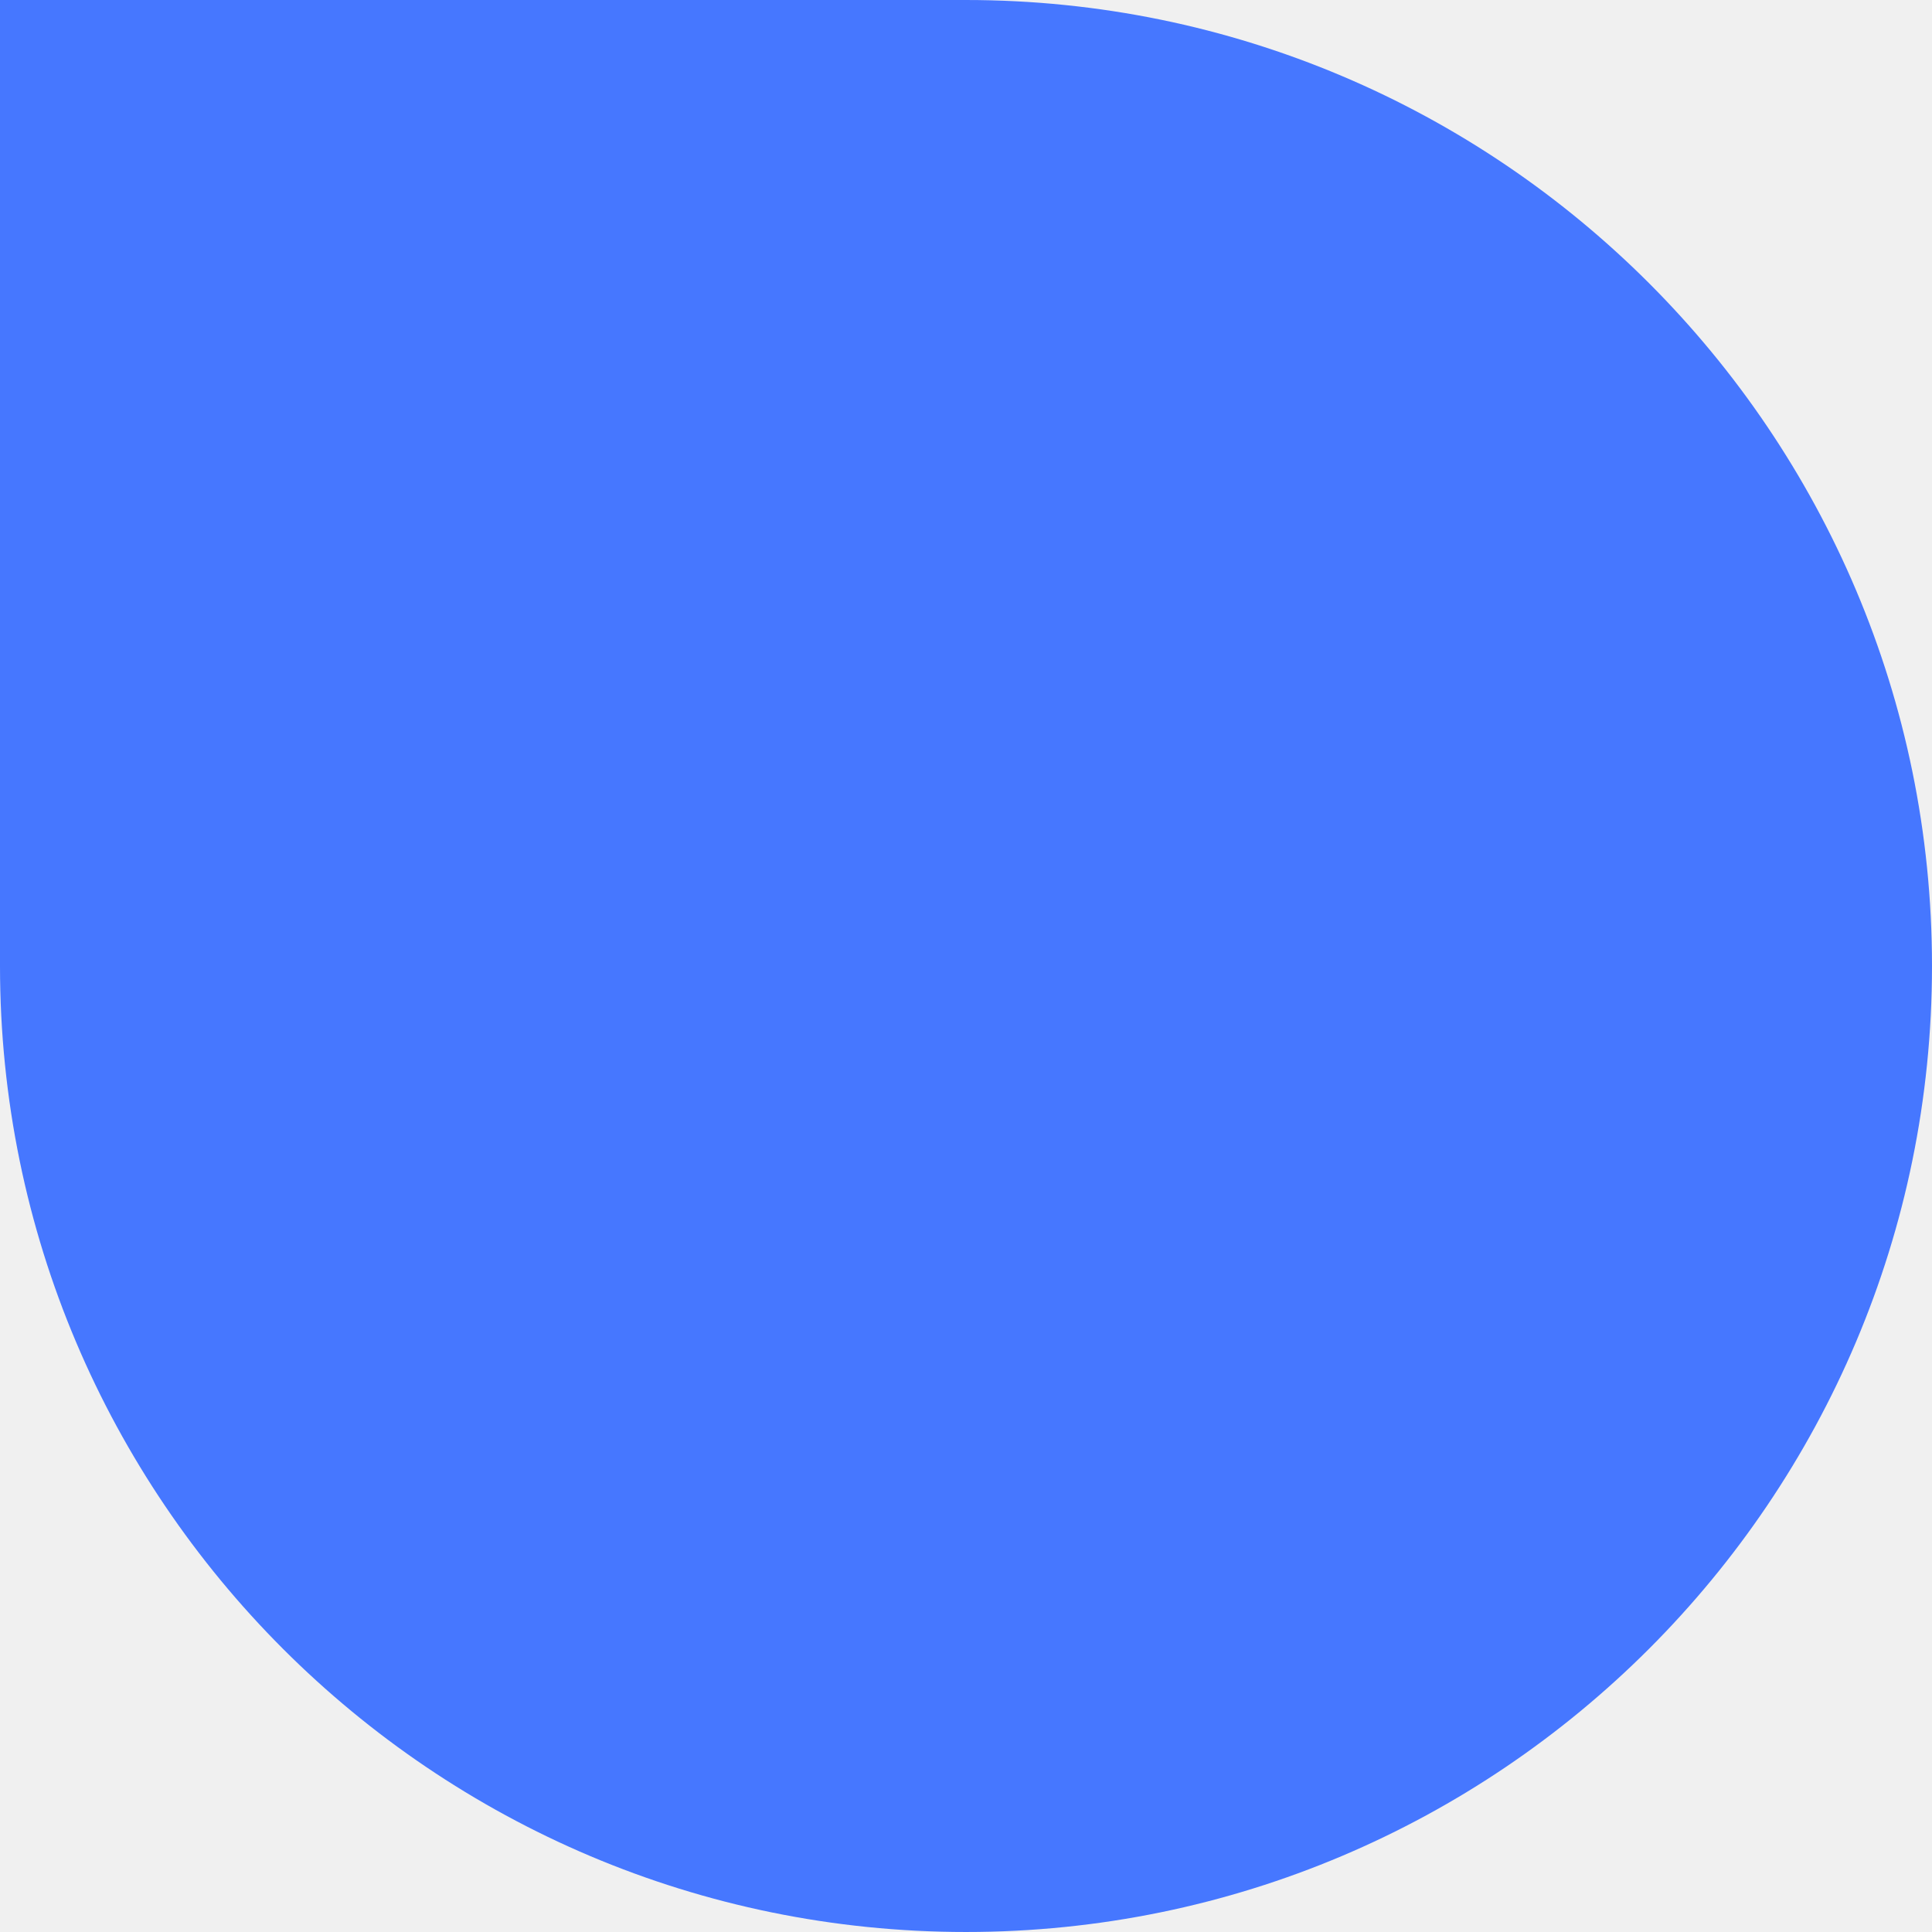
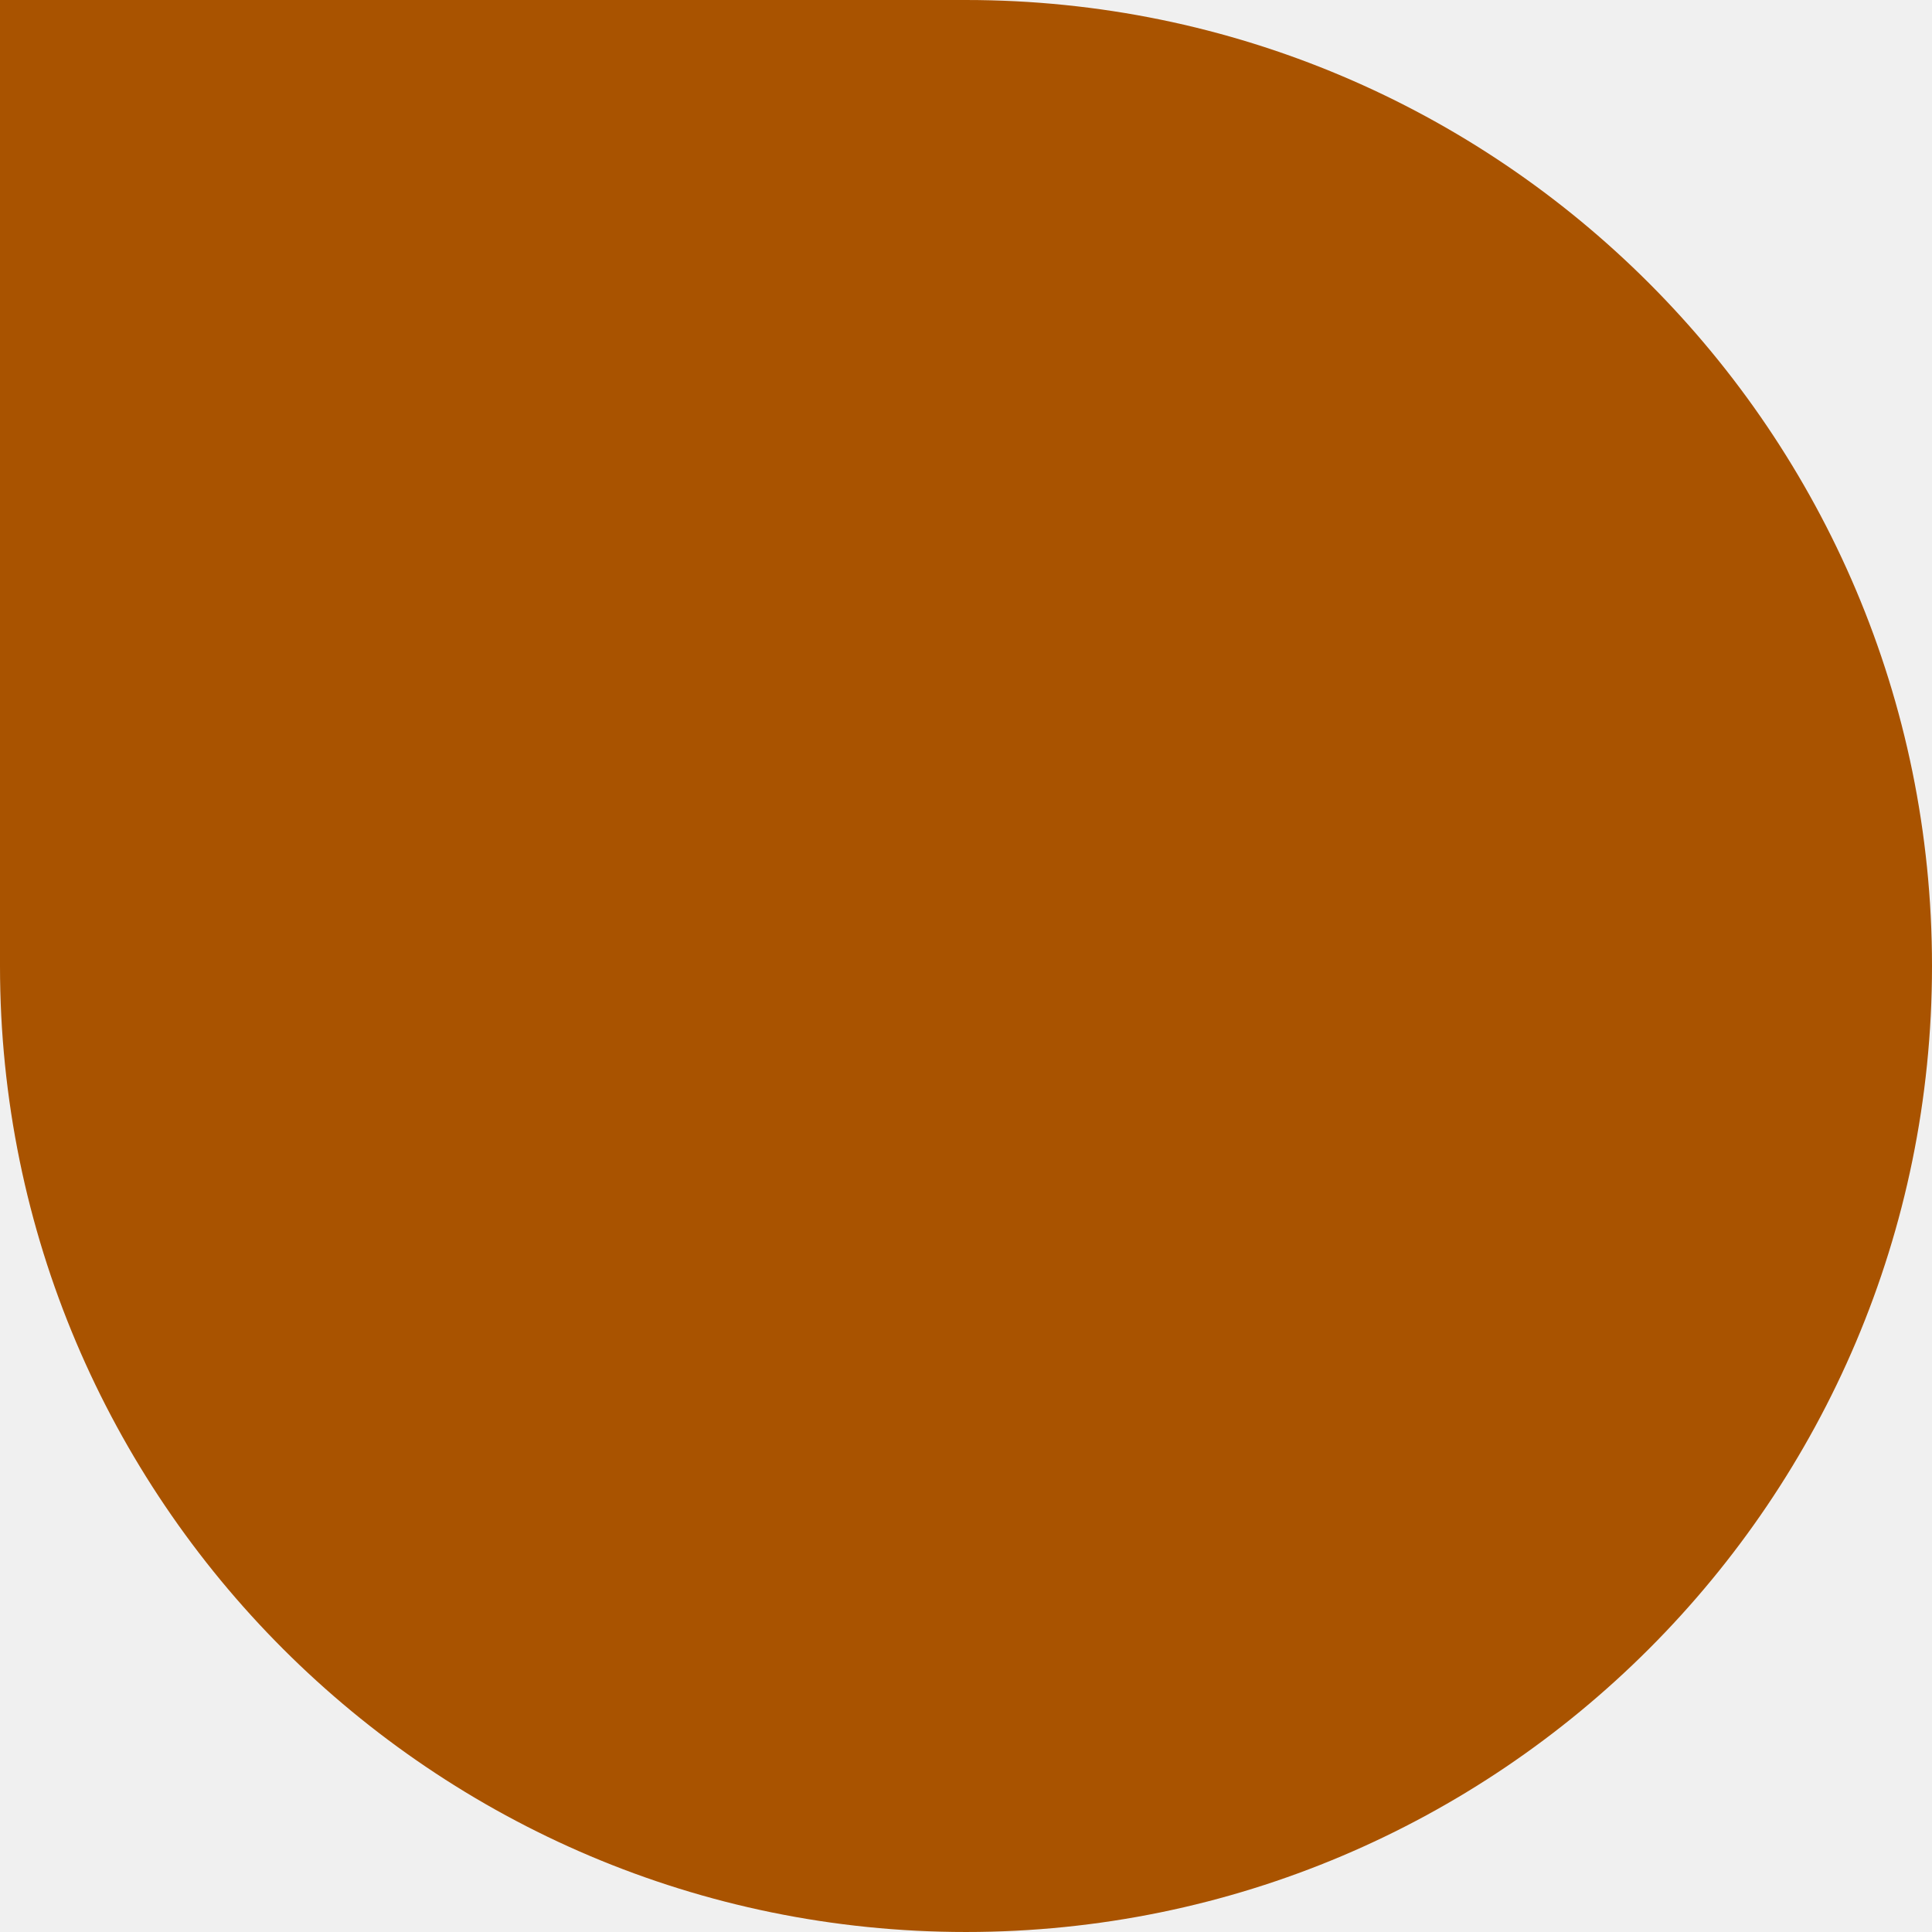
<svg xmlns="http://www.w3.org/2000/svg" width="32" height="32" viewBox="0 0 263.182 263.181" fill="none" version="1.1" id="svg13">
  <g clip-path="url(#clip0)" id="g13" transform="translate(0,-15.8192)">
-     <path fill-rule="evenodd" clip-rule="evenodd" d="M 263.182,147.409 C 263.182,74.783 204.217,15.819 131.59,15.819 H 0 V 147.409 C 0,220.037 58.964,279 131.59,279 c 72.627,0 131.592,-58.963 131.592,-131.591 z" fill="#4677FF" id="path13" />
+     <path fill-rule="evenodd" clip-rule="evenodd" d="M 263.182,147.409 C 263.182,74.783 204.217,15.819 131.59,15.819 H 0 V 147.409 C 0,220.037 58.964,279 131.59,279 c 72.627,0 131.592,-58.963 131.592,-131.591 z" fill="#a95300" id="path13" />
  </g>
  <defs id="defs13">
    <clipPath id="clip0">
      <rect width="947.07" height="279" fill="#ffffff" id="rect13" x="0" y="0" />
    </clipPath>
  </defs>
</svg>
